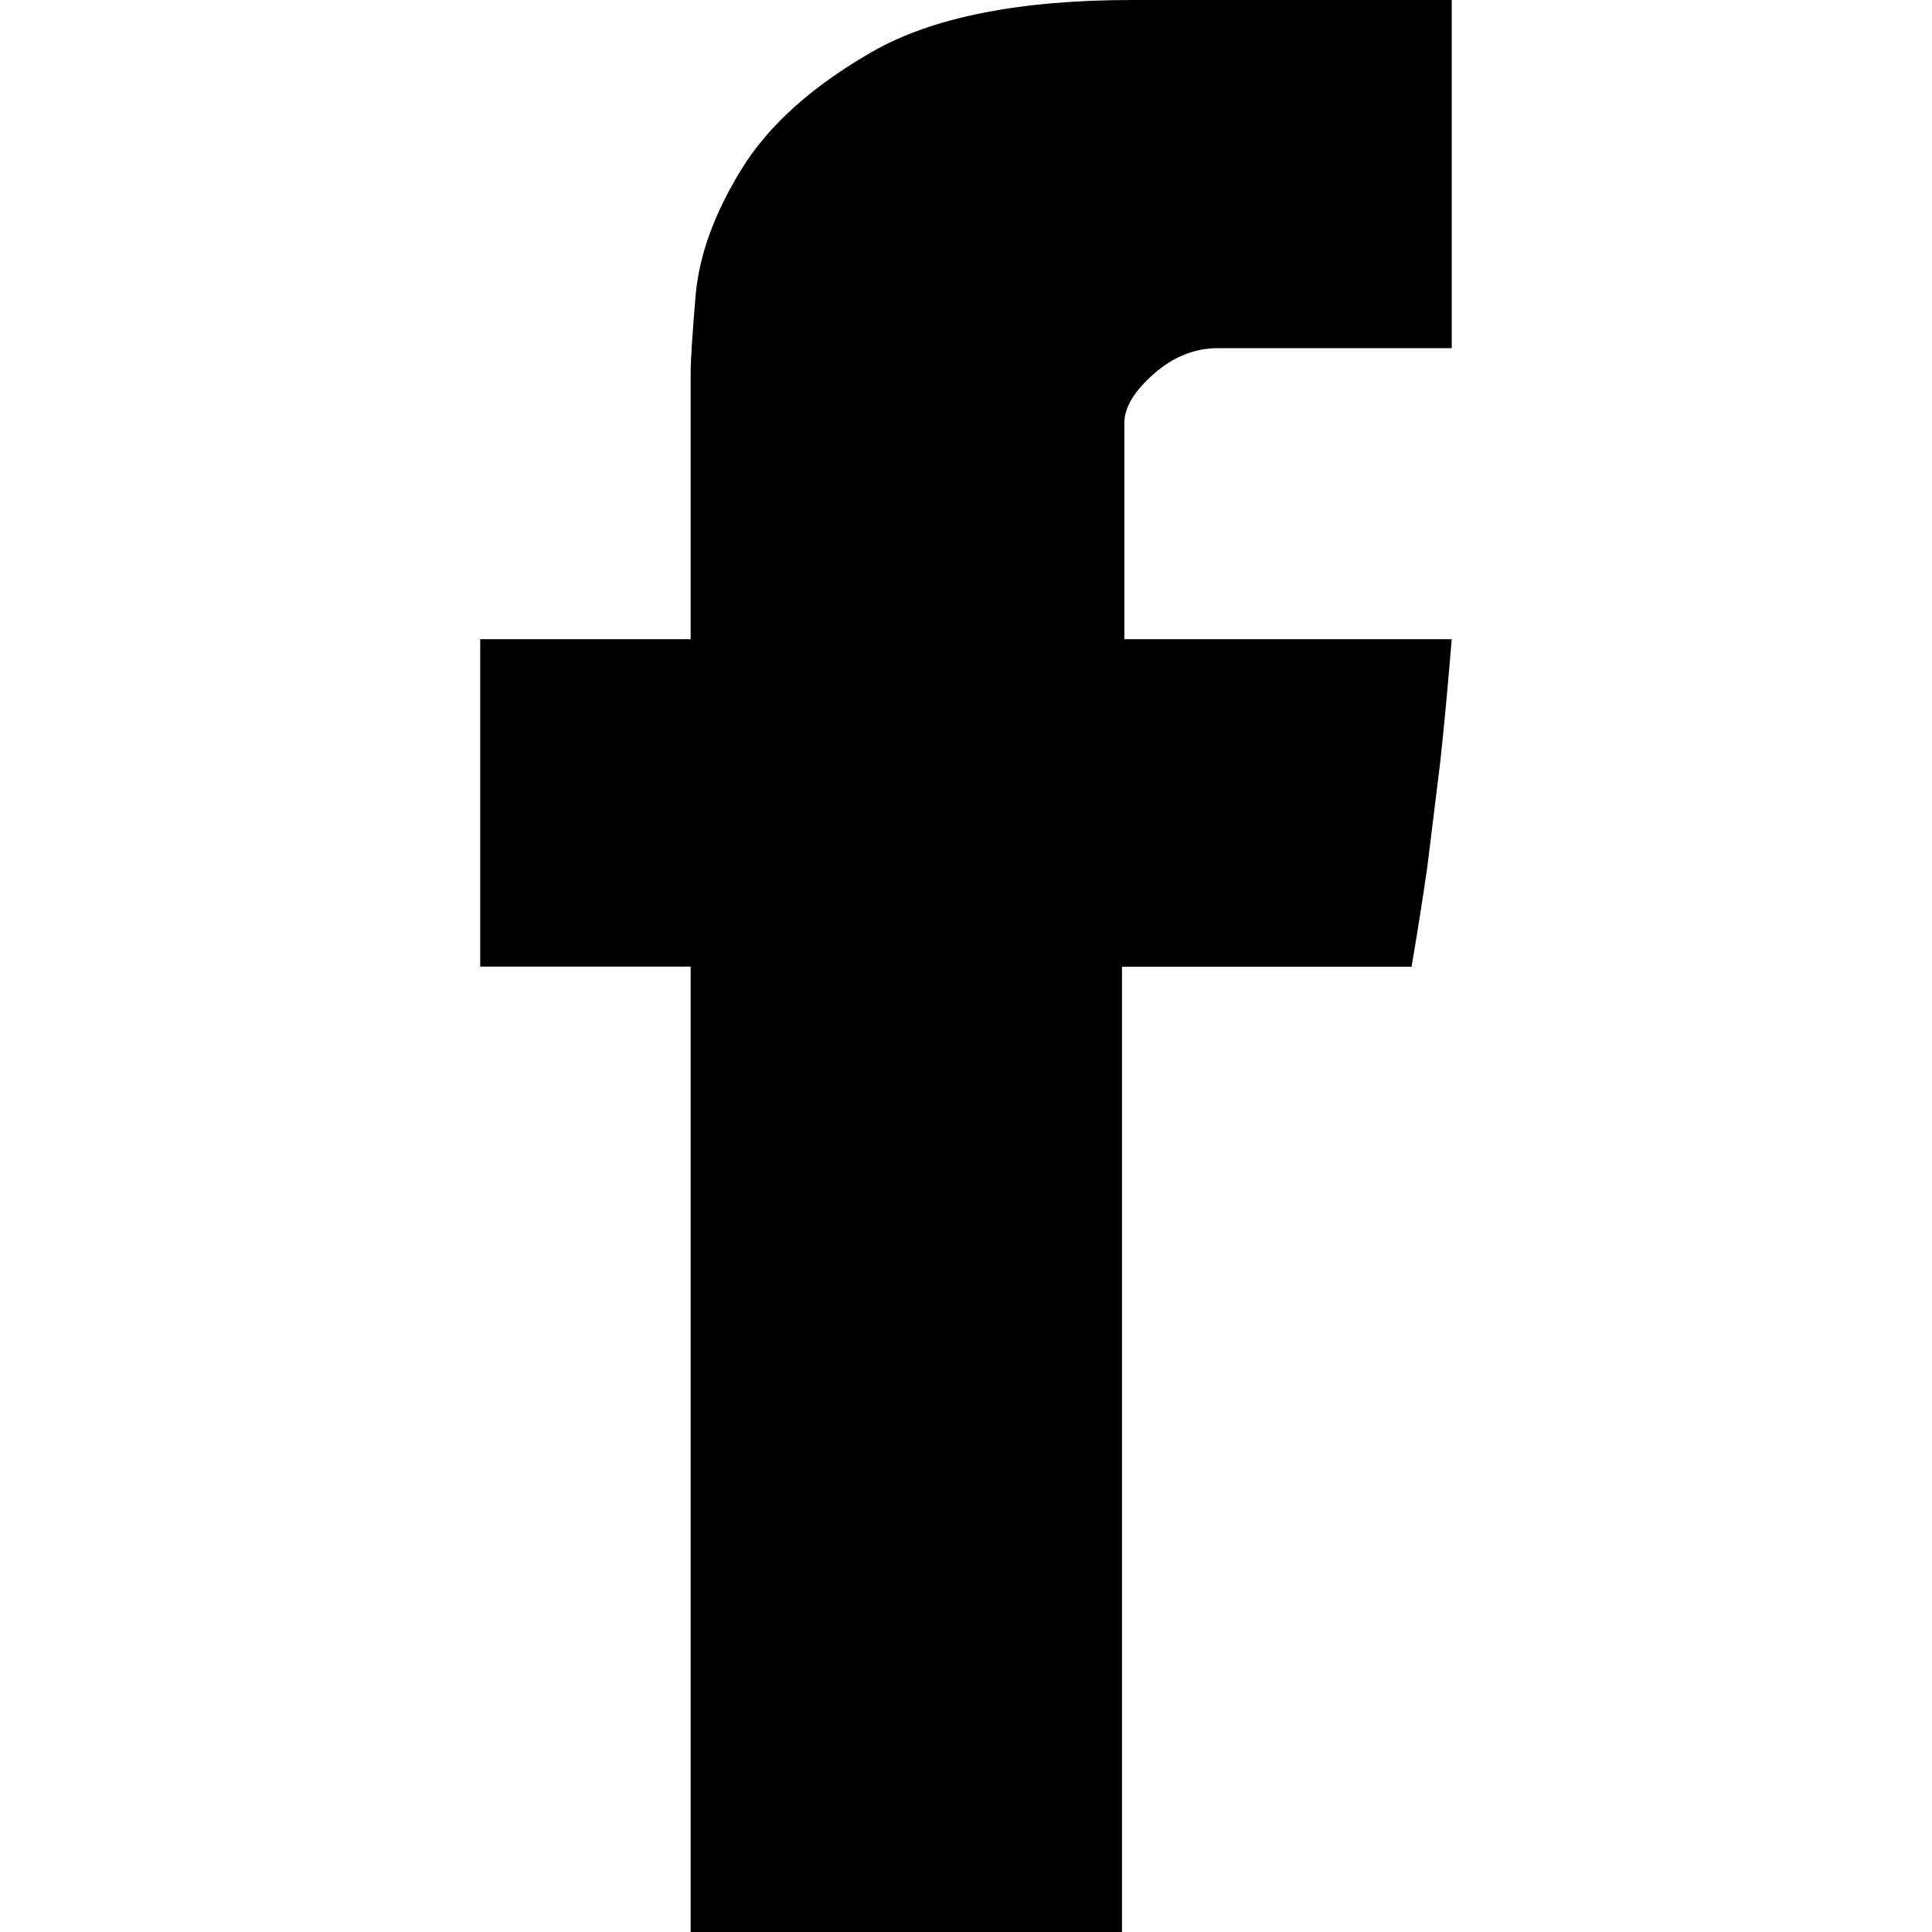
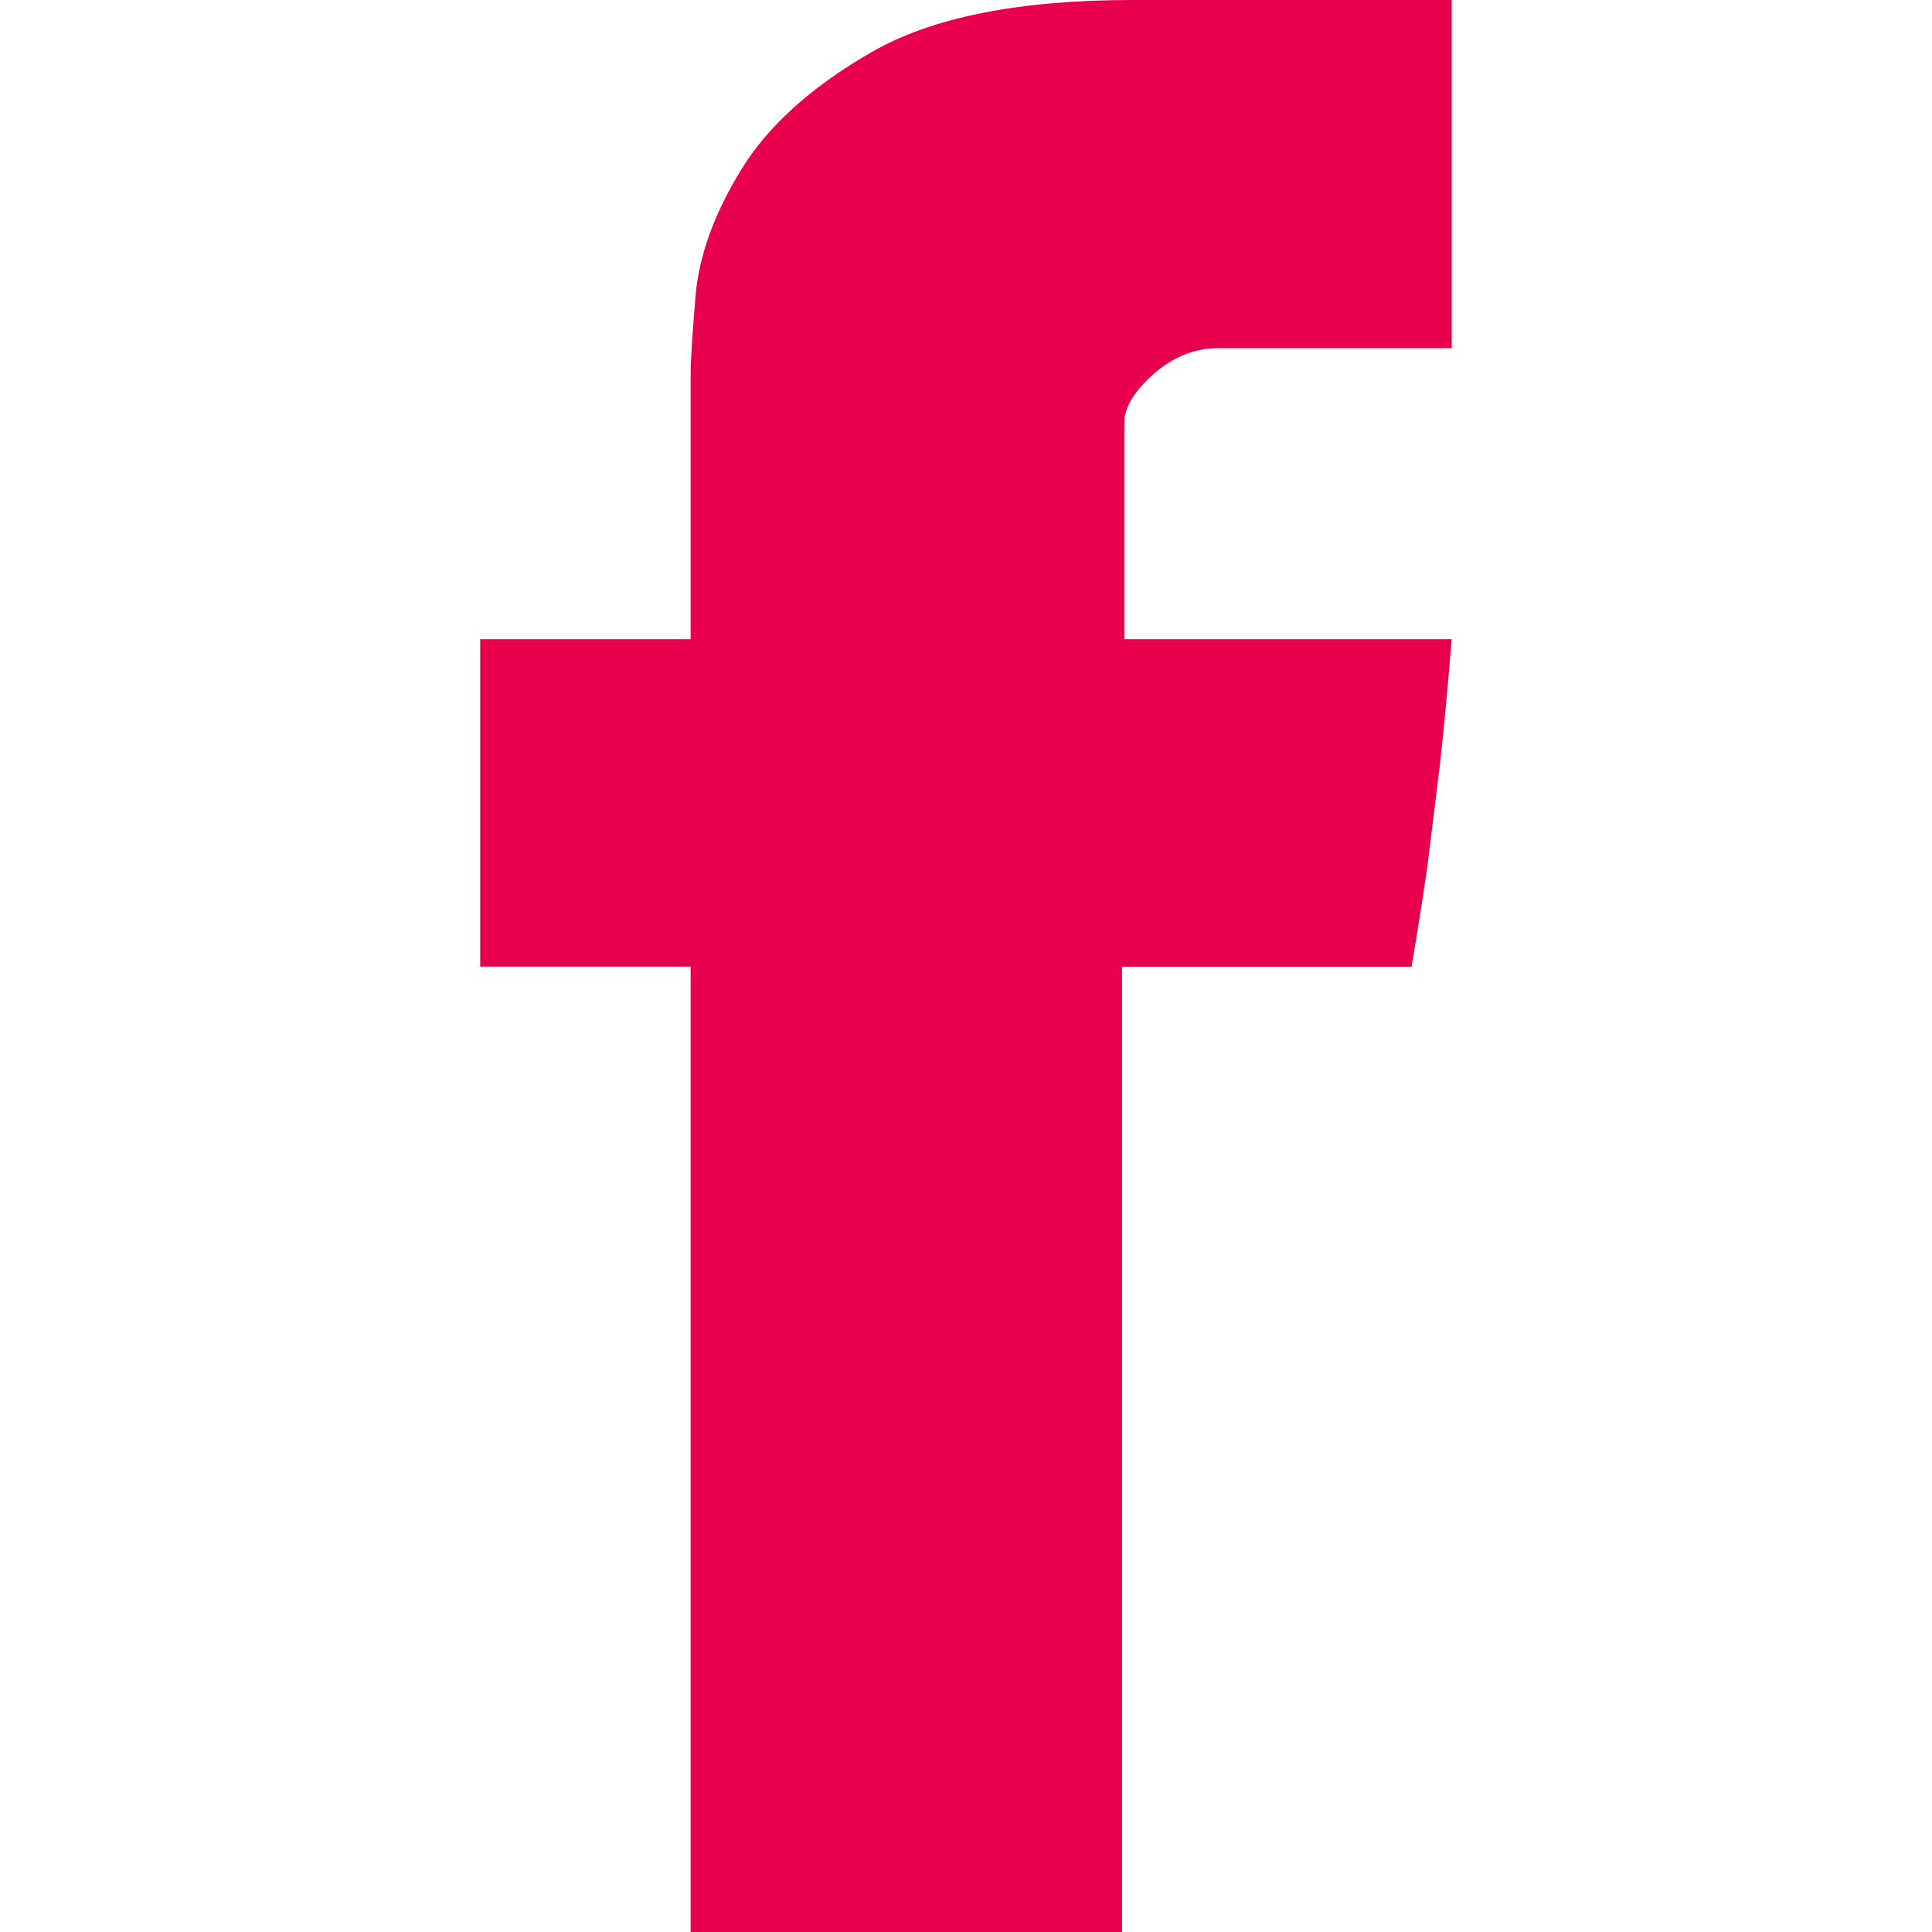
<svg xmlns="http://www.w3.org/2000/svg" width="63" height="63" viewBox="0 0 63 63" fill="none">
-   <path d="M22.521 12.158C22.521 11.765 22.575 10.917 22.684 9.619C22.802 8.318 23.293 6.957 24.173 5.528C25.046 4.104 26.461 2.825 28.43 1.694C30.391 0.567 33.225 0 36.923 0H47.34V11.353H39.713C38.957 11.353 38.254 11.637 37.618 12.196C36.988 12.755 36.664 13.287 36.664 13.78V20.844H47.338C47.226 22.226 47.103 23.571 46.962 24.869L46.539 28.3C46.37 29.459 46.198 30.533 46.029 31.523H36.587V63H22.521V31.52H15.659V20.844H22.521V12.158Z" fill="black" />
+   <path d="M22.521 12.158C22.521 11.765 22.575 10.917 22.684 9.619C22.802 8.318 23.293 6.957 24.173 5.528C25.046 4.104 26.461 2.825 28.43 1.694C30.391 0.567 33.225 0 36.923 0H47.34V11.353H39.713C38.957 11.353 38.254 11.637 37.618 12.196C36.988 12.755 36.664 13.287 36.664 13.78V20.844H47.338C47.226 22.226 47.103 23.571 46.962 24.869L46.539 28.3C46.37 29.459 46.198 30.533 46.029 31.523H36.587V63H22.521V31.52H15.659V20.844H22.521V12.158Z" fill="#e9004c" />
</svg>
